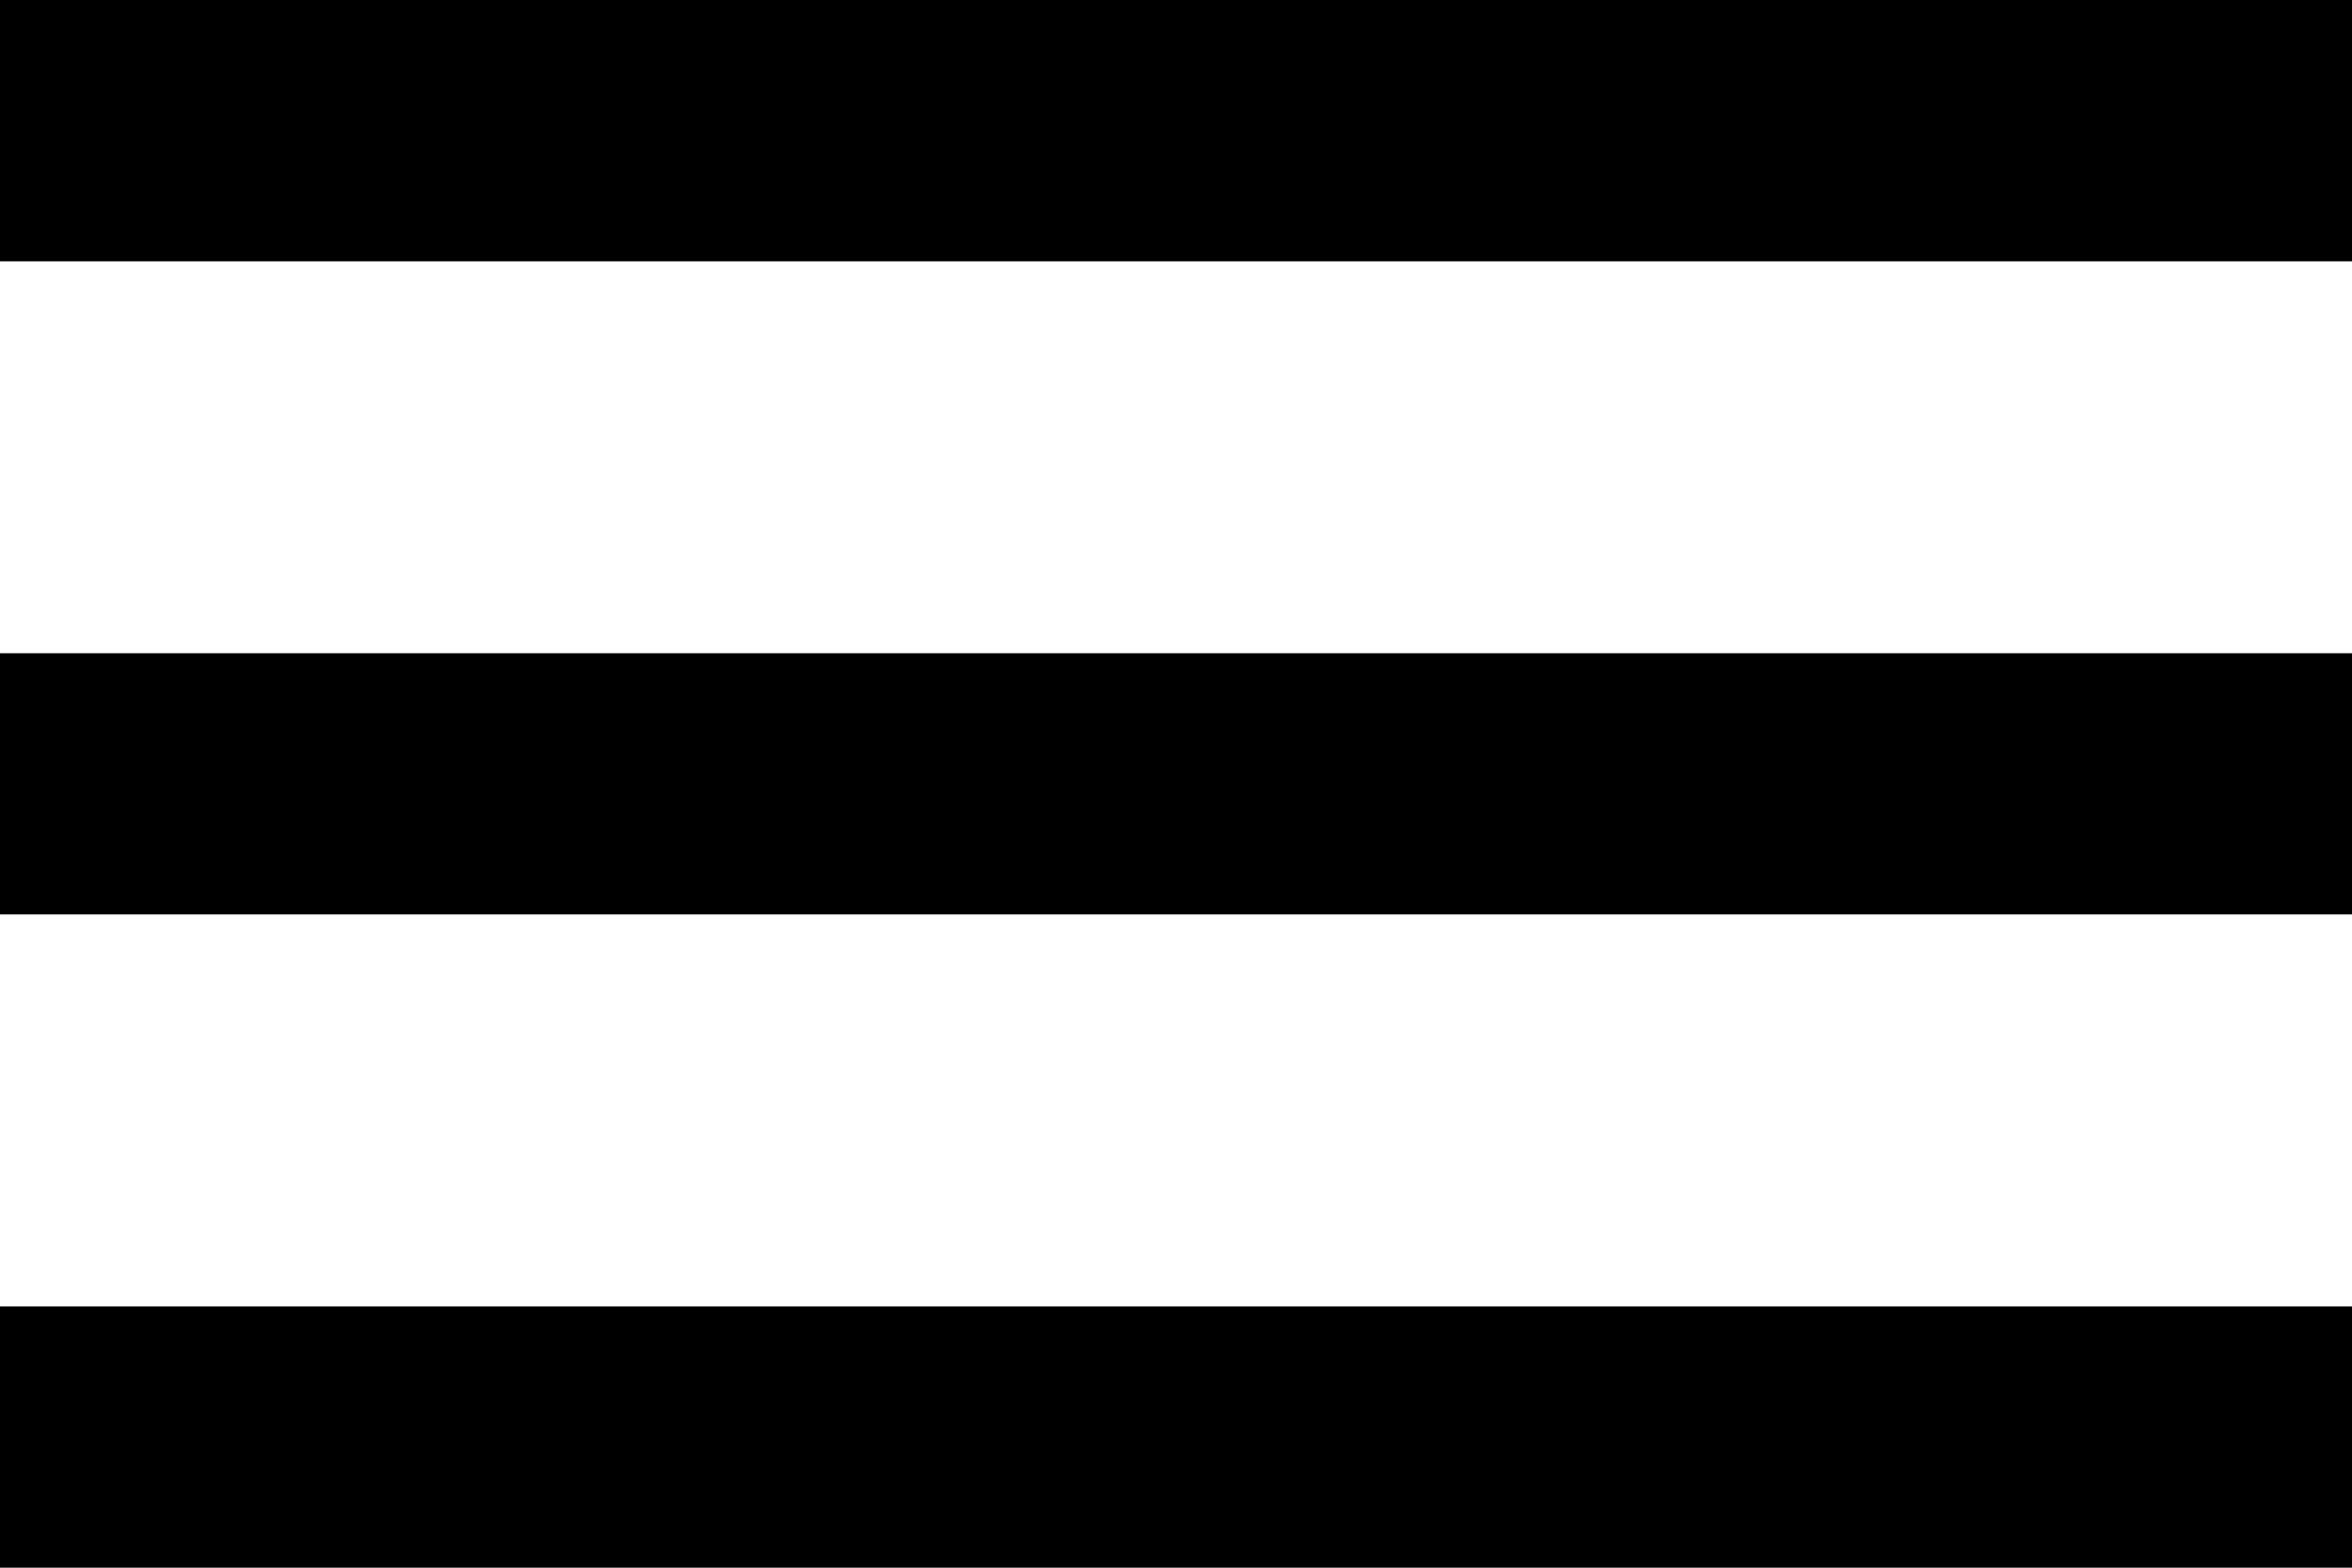
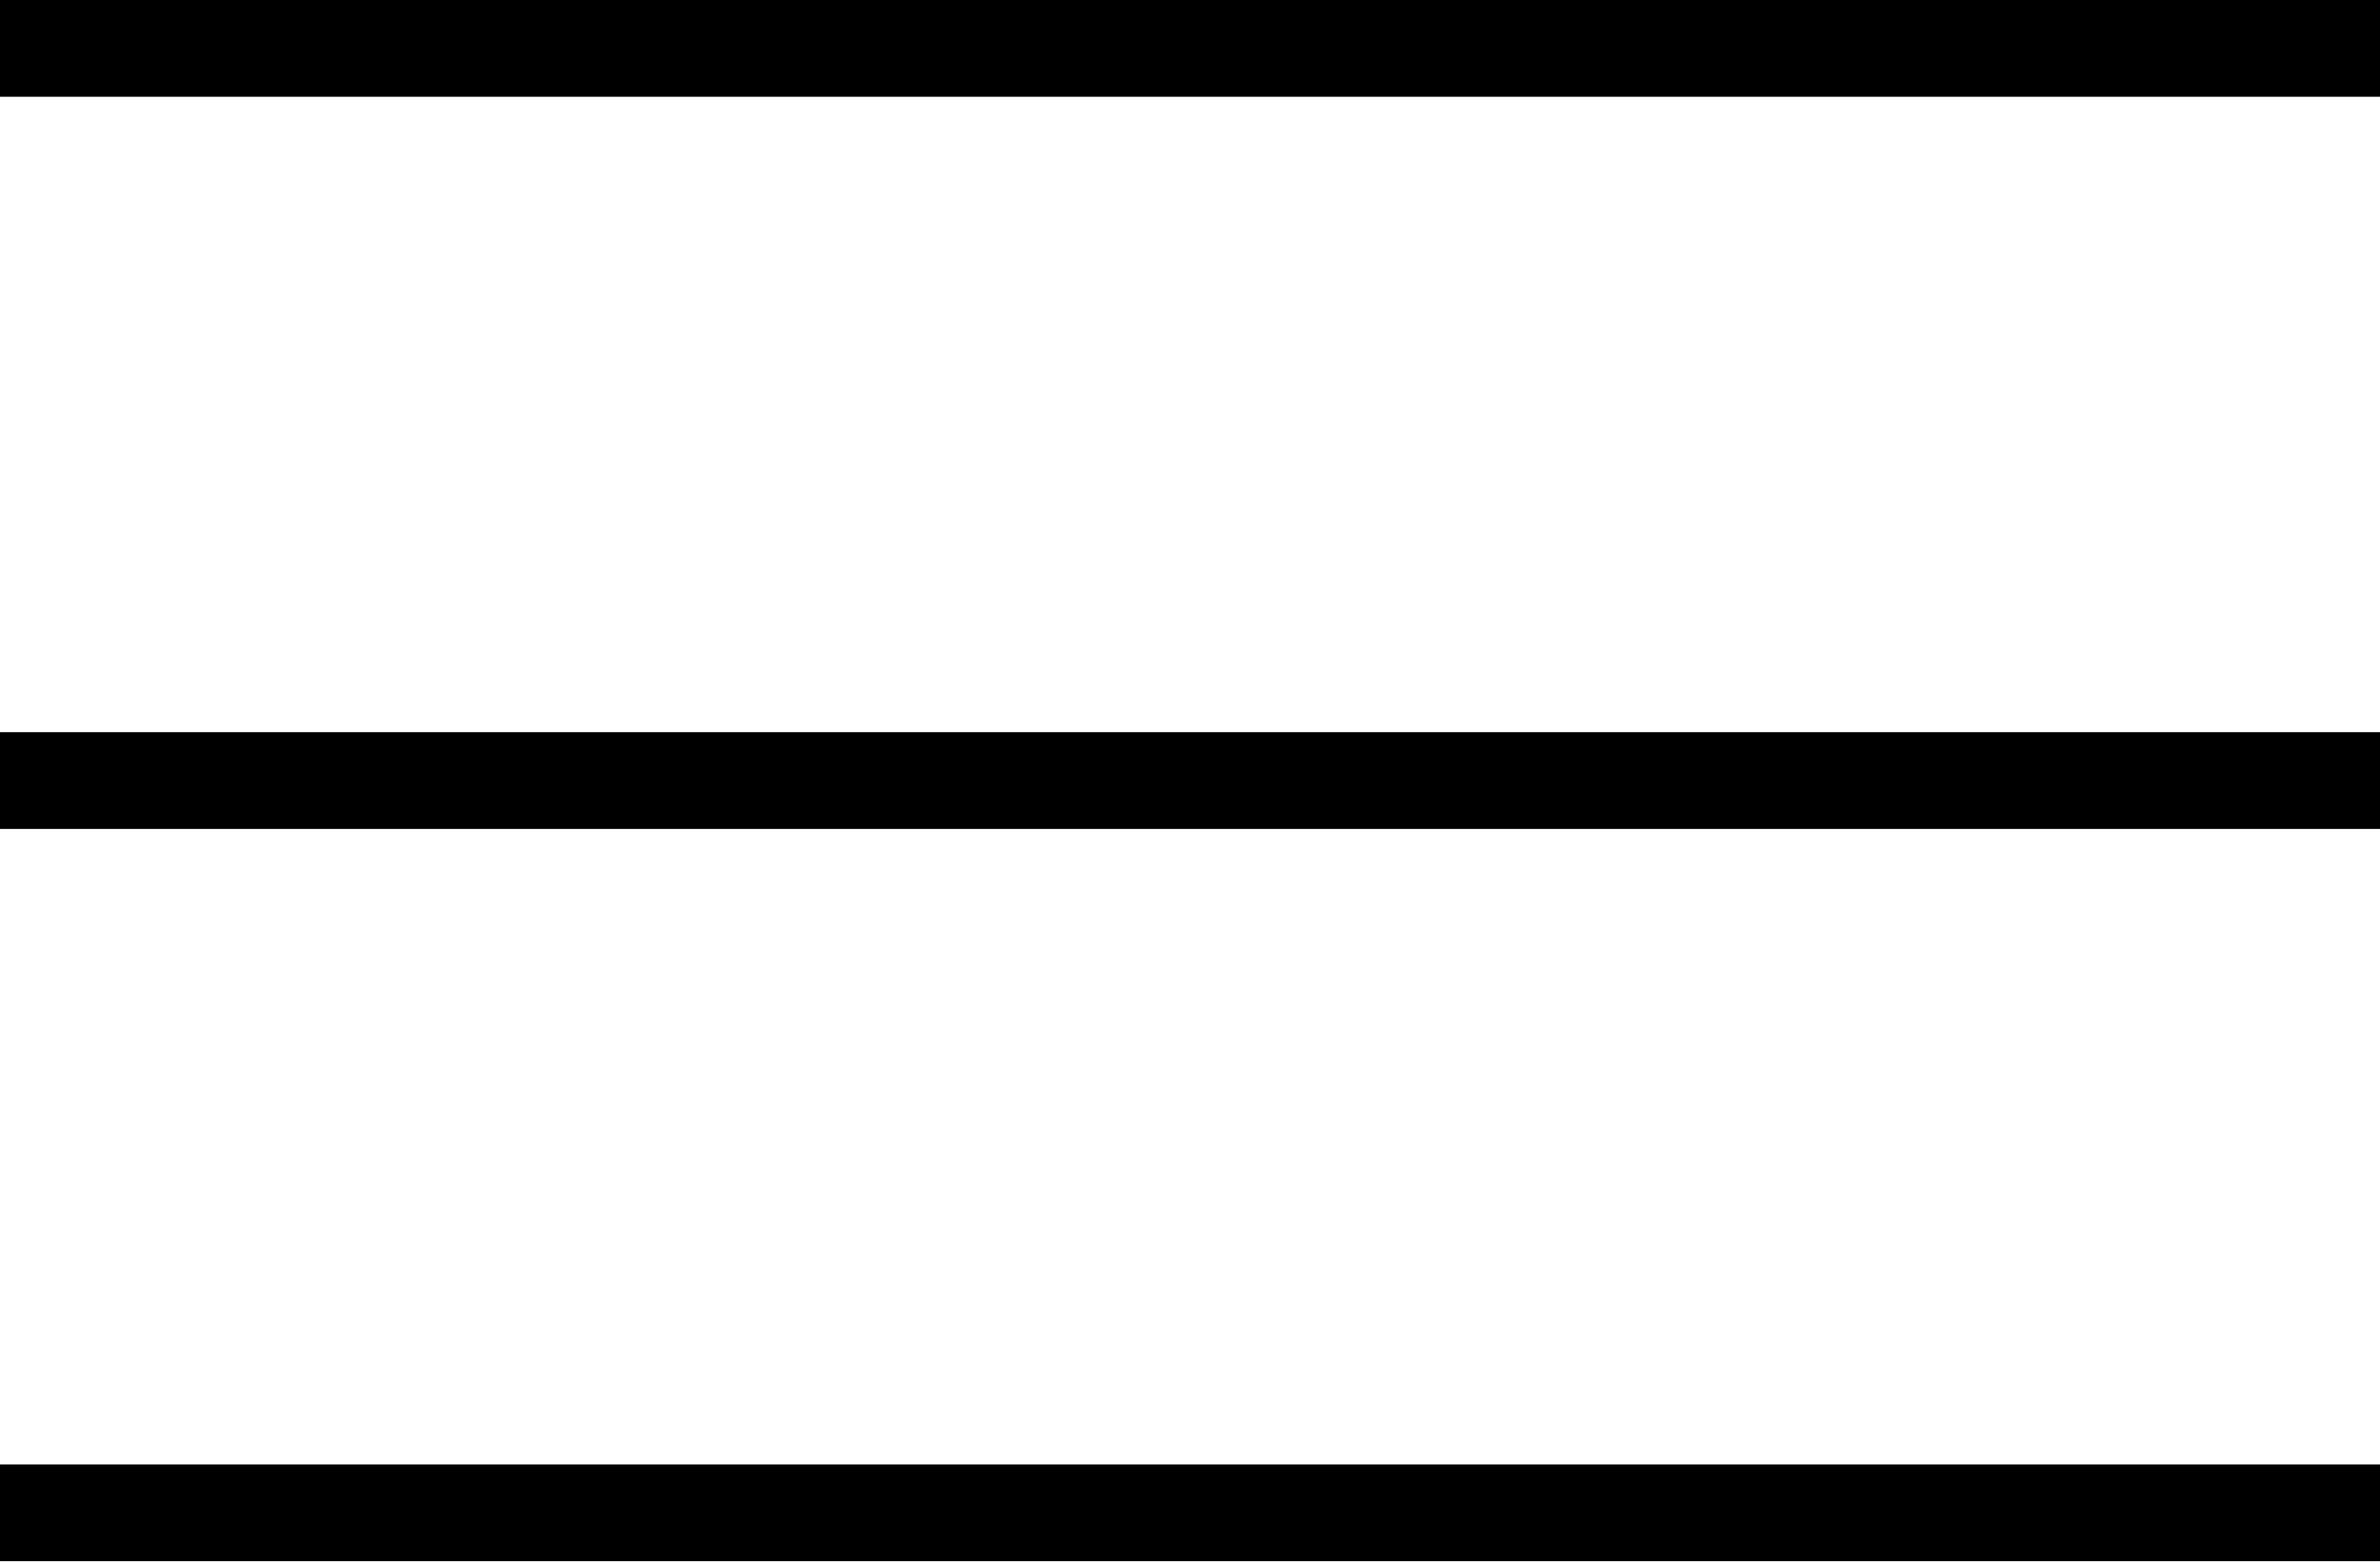
- <svg xmlns="http://www.w3.org/2000/svg" viewBox="0 0 24 16">
-   <defs>
-     <style>
-       .cls-1 {
-         fill: #000;
-       }
-     </style>
-   </defs>
-   <path id="Path_3873" data-name="Path 3873" class="cls-1" d="M3,22H27V19.333H3Zm0-6.667H27V12.667H3ZM3,6V8.667H27V6Z" transform="translate(-3 -6)" />
+ <svg xmlns="http://www.w3.org/2000/svg" width="36.898" height="24.207" viewBox="0 0 36.898 24.207">
+   <g id="Group_286" data-name="Group 286" transform="translate(-294.5 -1567.75)">
+     <line id="Line_1" data-name="Line 1" x2="36.898" transform="translate(294.5 1568.5)" fill="none" stroke="#000" stroke-width="1.5" />
+     <line id="Line_2" data-name="Line 2" x2="36.898" transform="translate(294.5 1579.853)" fill="none" stroke="#000" stroke-width="1.5" />
+     <line id="Line_3" data-name="Line 3" x2="36.898" transform="translate(294.5 1591.207)" fill="none" stroke="#000" stroke-width="1.5" />
+   </g>
</svg>
